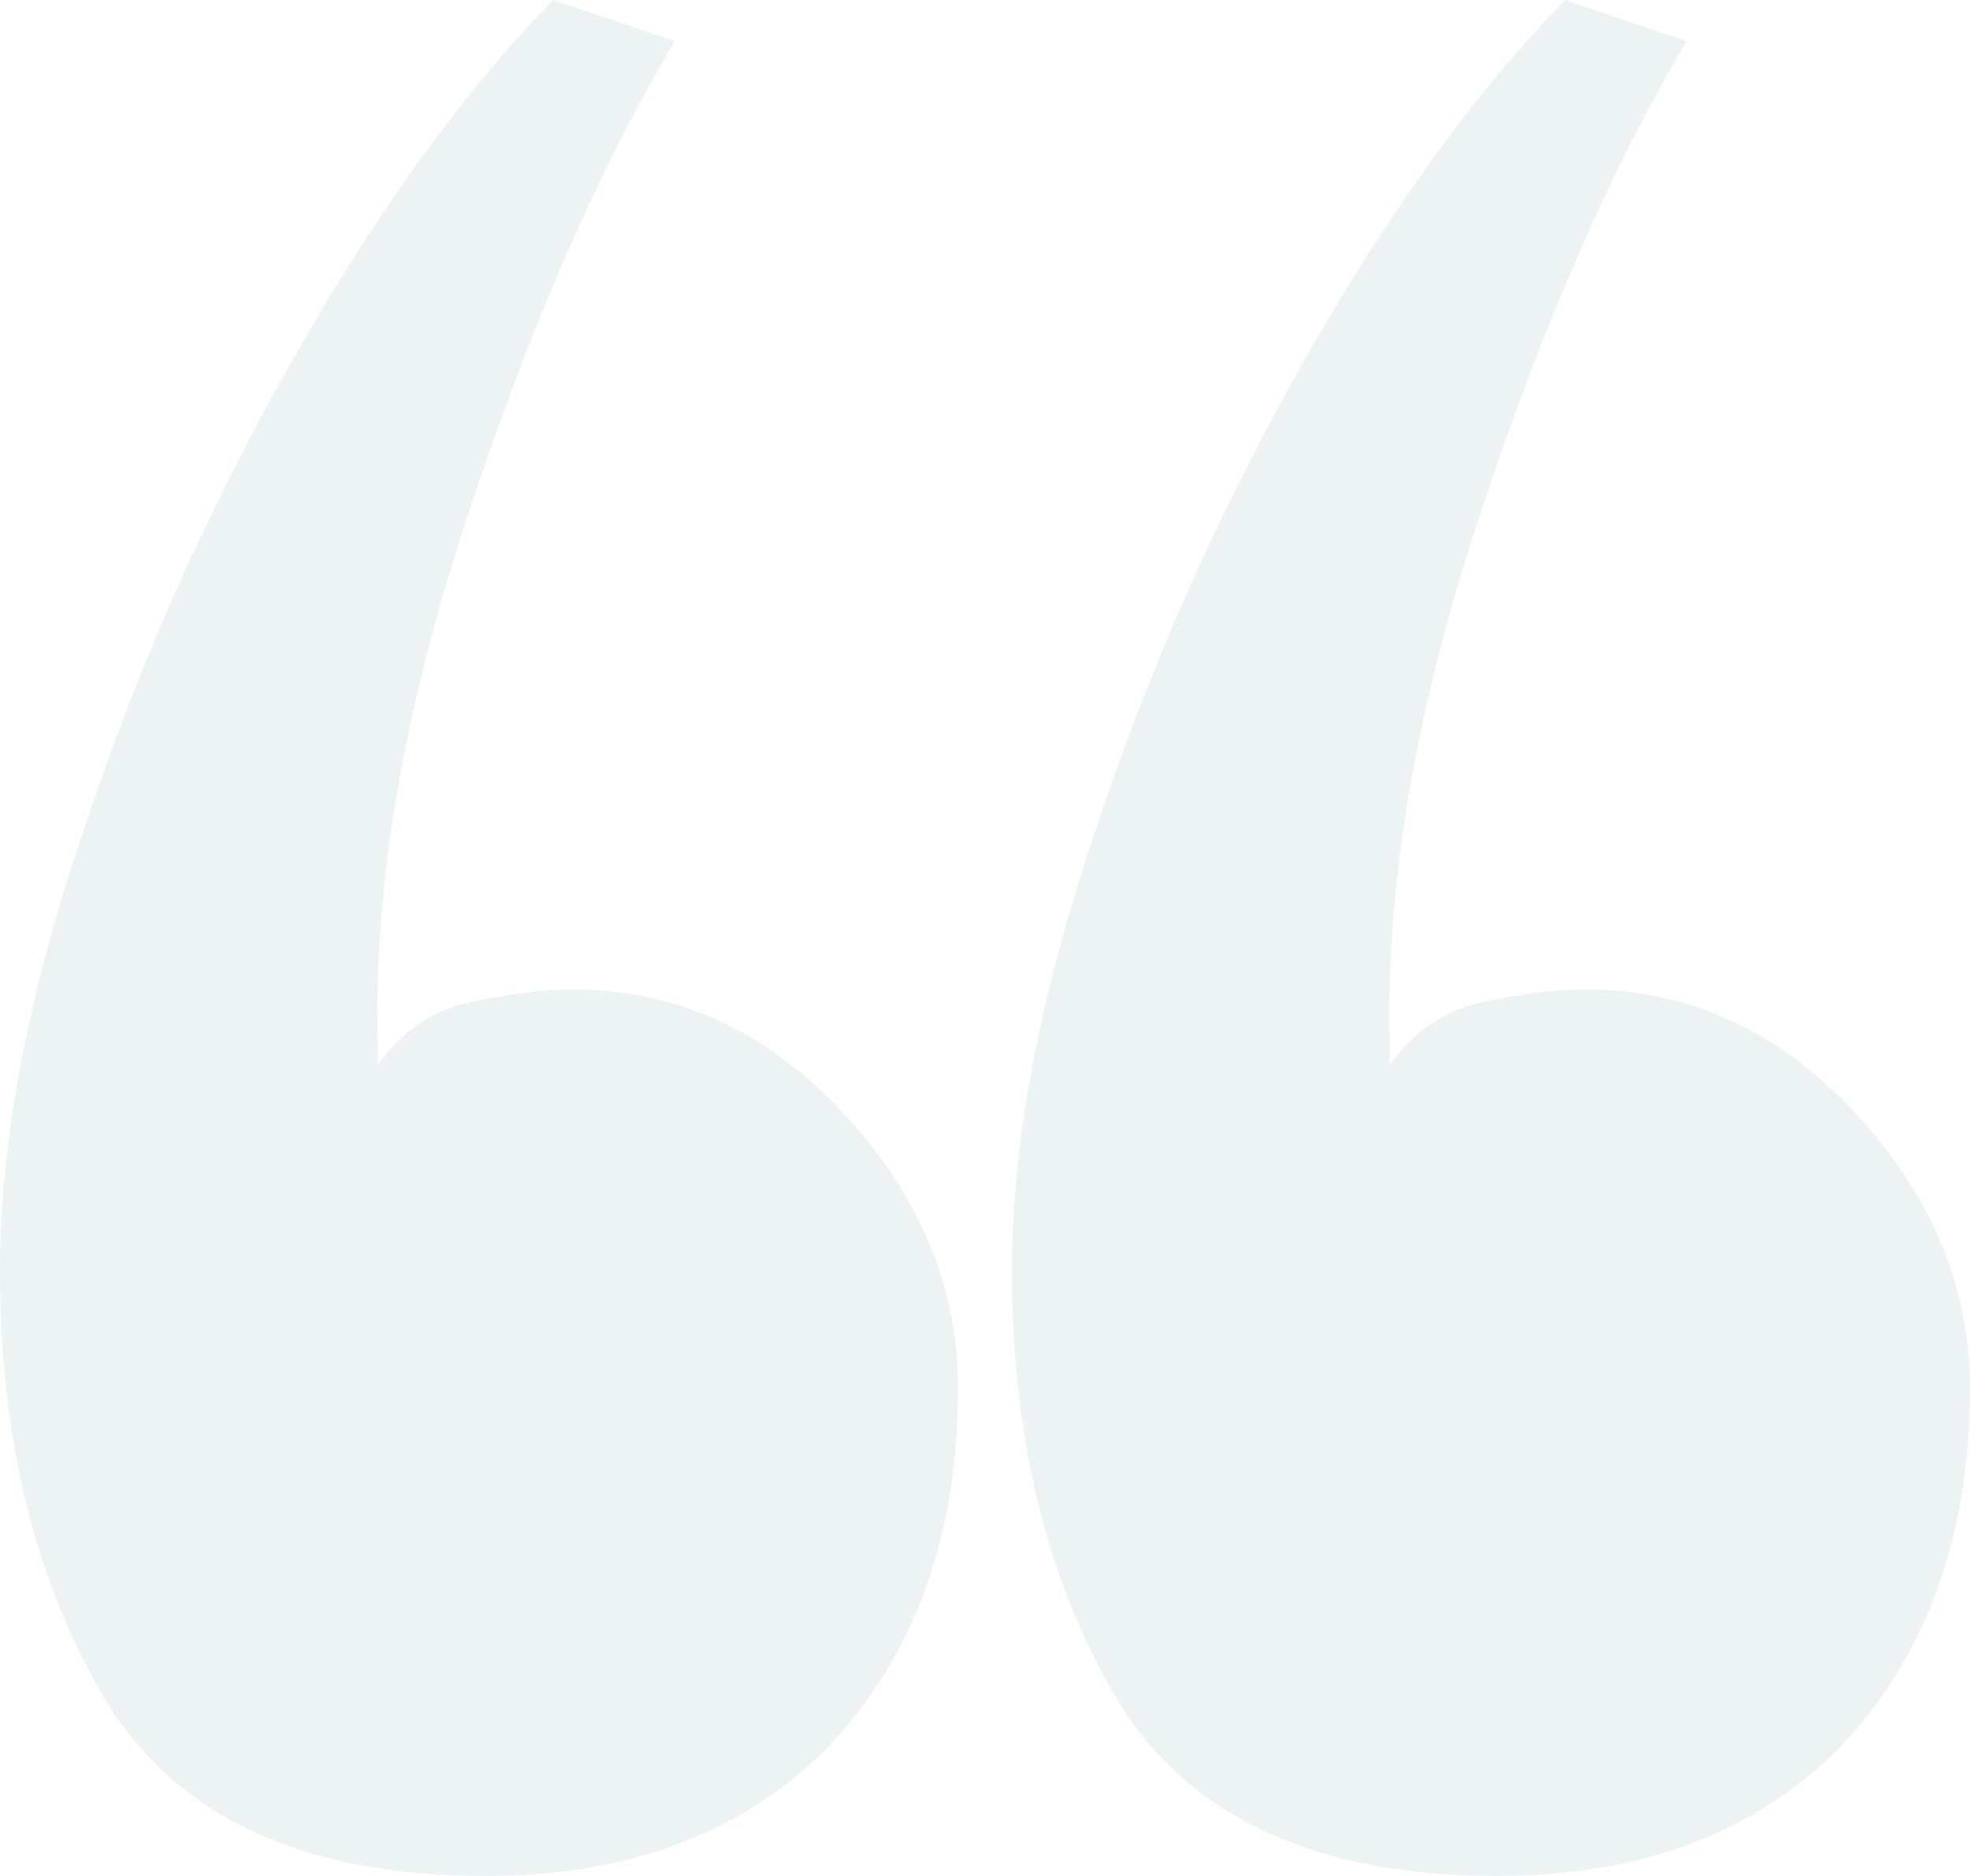
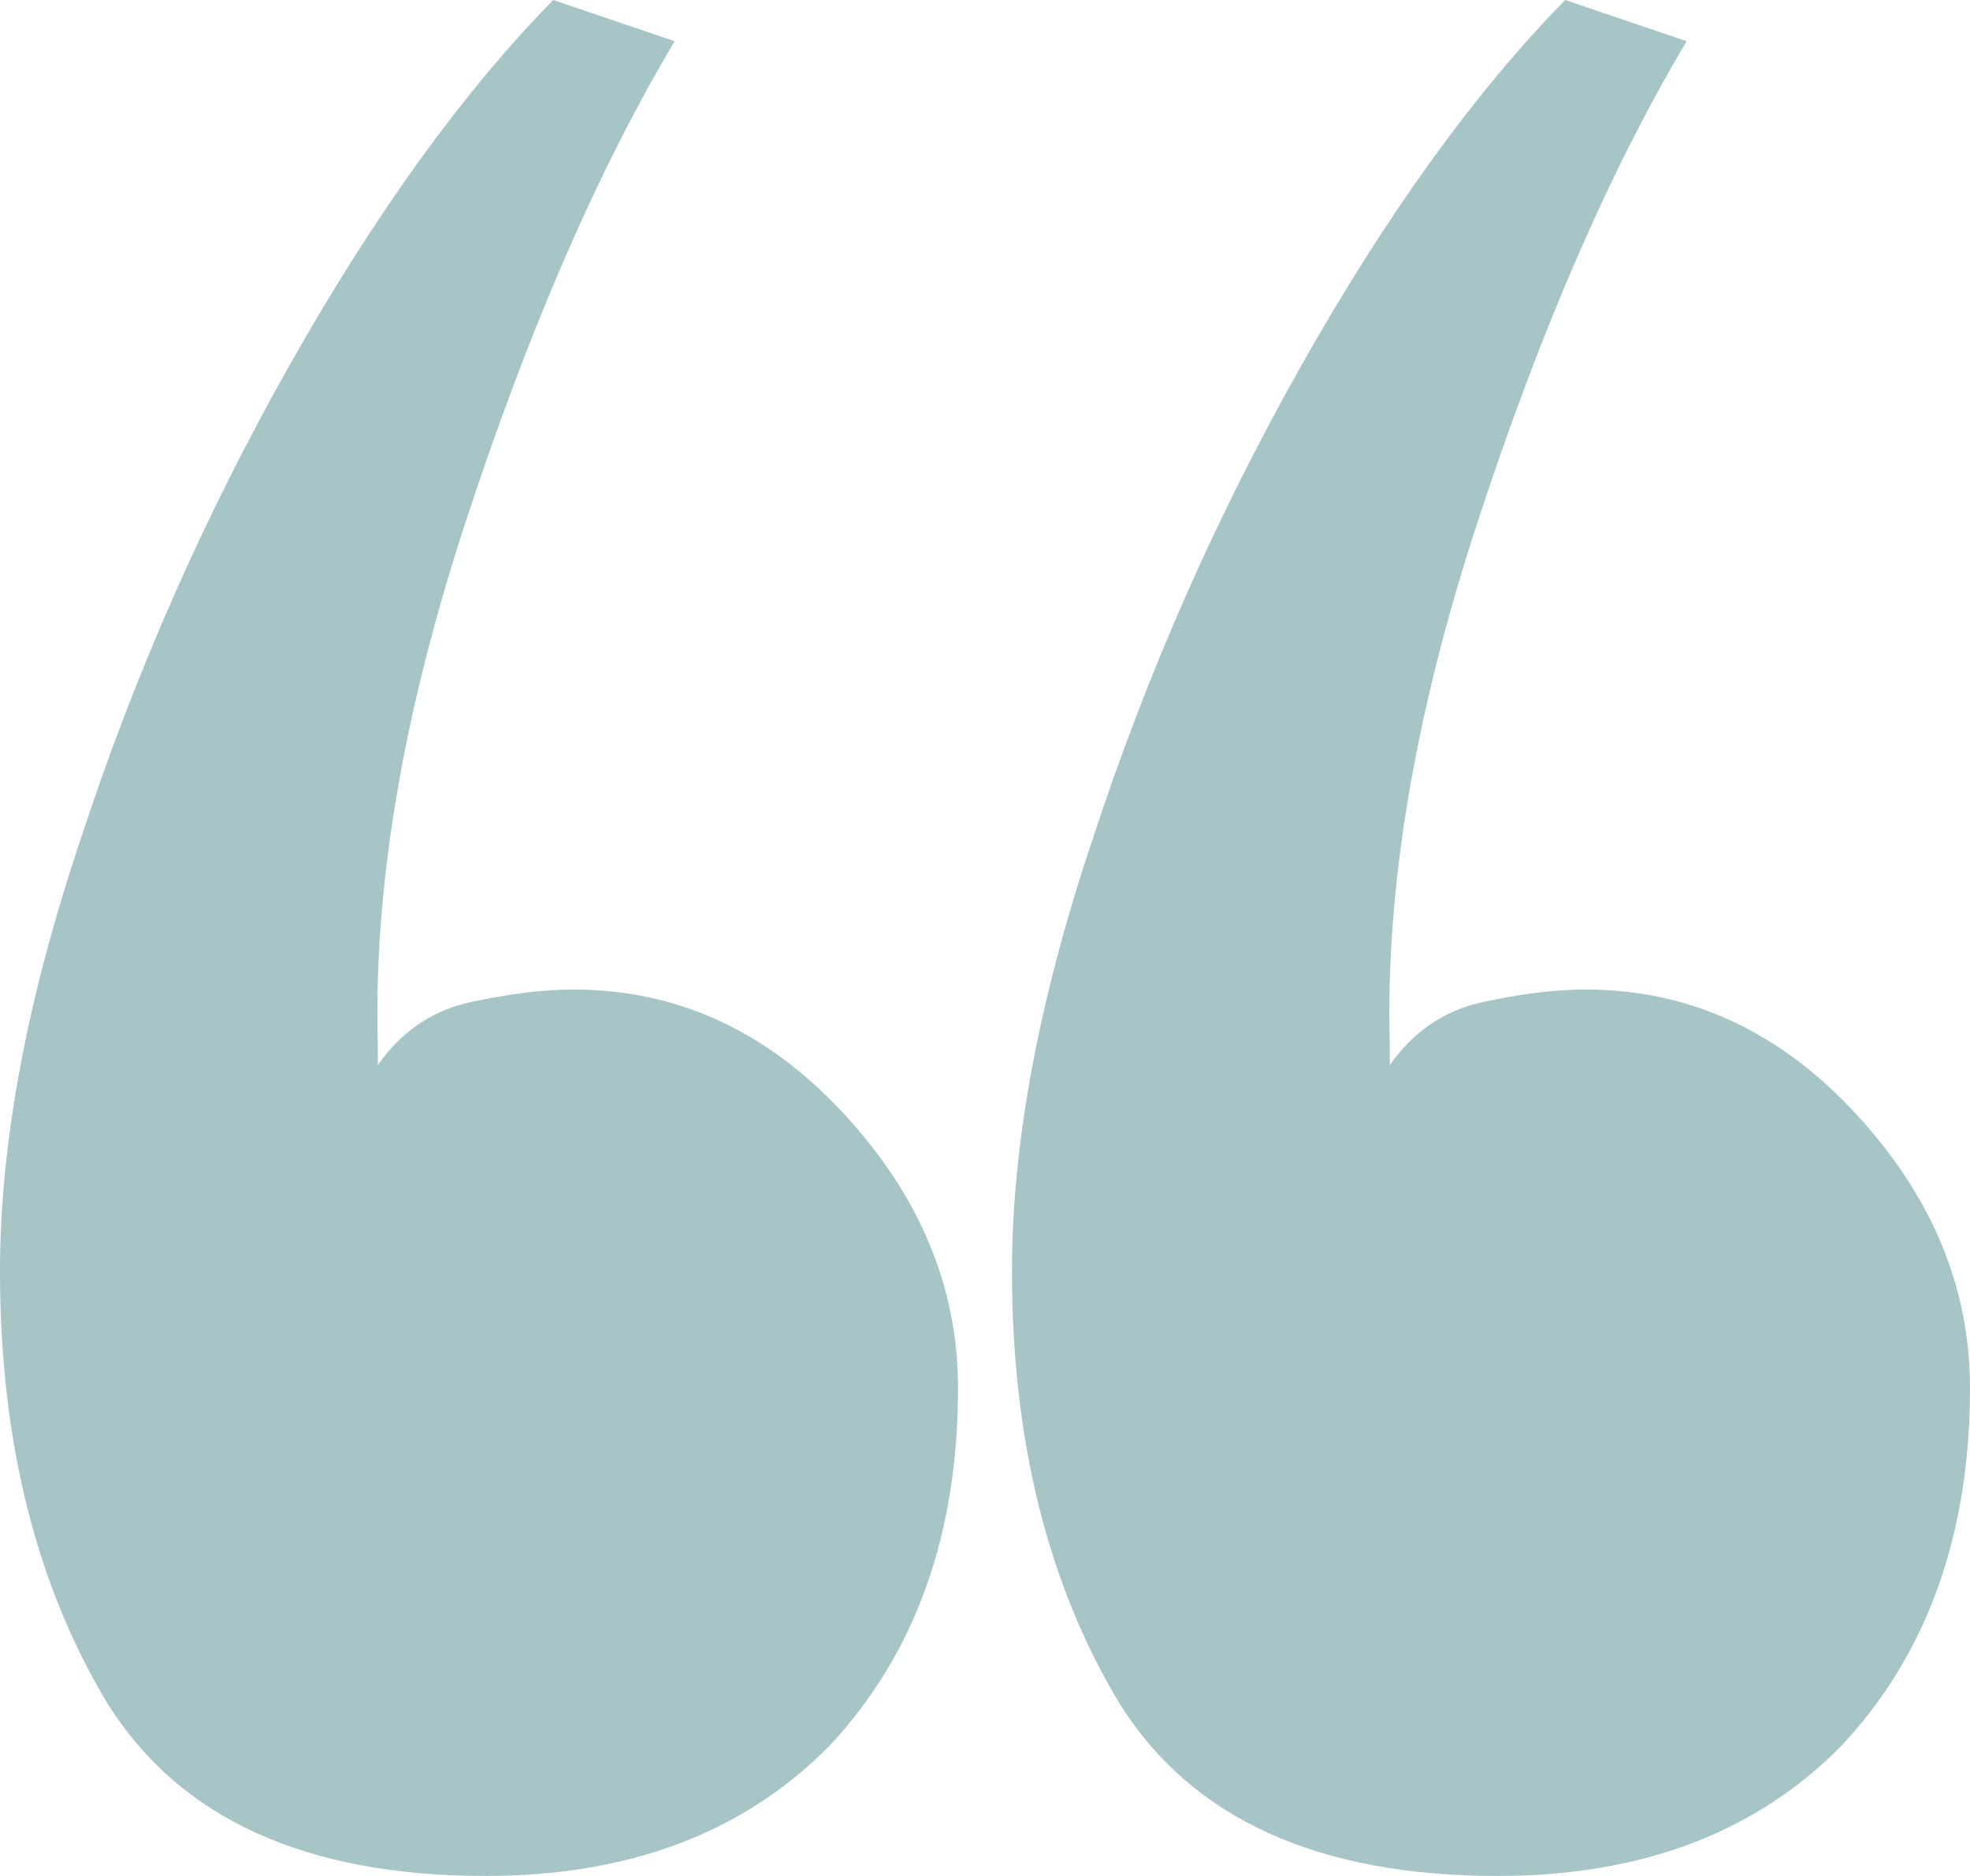
<svg xmlns="http://www.w3.org/2000/svg" width="42" height="40" viewBox="0 0 42 40" fill="none">
-   <path d="M20.425 29.597C20.425 32.723 19.514 35.263 17.692 37.216C15.87 39.072 13.425 40 10.356 40C6.521 40 3.836 38.779 2.301 36.337C0.767 33.797 0 30.72 0 27.106C0 24.371 0.575 21.294 1.726 17.875C2.877 14.359 4.363 10.989 6.185 7.766C8.007 4.542 9.877 1.954 11.794 0L14.384 0.879C12.753 3.614 11.267 7.033 9.925 11.136C8.582 15.238 7.959 18.95 8.055 22.271V22.711C8.534 22.027 9.158 21.587 9.925 21.392C10.788 21.197 11.555 21.099 12.226 21.099C14.431 21.099 16.349 21.978 17.98 23.736C19.61 25.494 20.425 27.448 20.425 29.597Z" fill="#A7C4C6" fill-opacity="0.2" />
-   <path d="M42 29.597C42 32.723 41.089 35.263 39.267 37.216C37.445 39.072 35 40 31.931 40C28.096 40 25.411 38.779 23.877 36.337C22.343 33.797 21.575 30.72 21.575 27.106C21.575 24.371 22.151 21.294 23.301 17.875C24.452 14.359 25.938 10.989 27.76 7.766C29.582 4.542 31.452 1.954 33.37 0L35.959 0.879C34.329 3.614 32.843 7.033 31.5 11.136C30.157 15.238 29.534 18.95 29.63 22.271V22.711C30.11 22.027 30.733 21.587 31.5 21.392C32.363 21.197 33.13 21.099 33.801 21.099C36.007 21.099 37.925 21.978 39.555 23.736C41.185 25.494 42 27.448 42 29.597Z" fill="#A7C4C6" fill-opacity="0.2" />
+   <path d="M20.425 29.597C20.425 32.723 19.514 35.263 17.692 37.216C15.87 39.072 13.425 40 10.356 40C6.521 40 3.836 38.779 2.301 36.337C0.767 33.797 0 30.72 0 27.106C0 24.371 0.575 21.294 1.726 17.875C2.877 14.359 4.363 10.989 6.185 7.766C8.007 4.542 9.877 1.954 11.794 0L14.384 0.879C12.753 3.614 11.267 7.033 9.925 11.136C8.582 15.238 7.959 18.95 8.055 22.271V22.711C8.534 22.027 9.158 21.587 9.925 21.392C10.788 21.197 11.555 21.099 12.226 21.099C14.431 21.099 16.349 21.978 17.98 23.736C19.61 25.494 20.425 27.448 20.425 29.597Z" fill="#A7C4C6" />
+   <path d="M42 29.597C42 32.723 41.089 35.263 39.267 37.216C37.445 39.072 35 40 31.931 40C28.096 40 25.411 38.779 23.877 36.337C22.343 33.797 21.575 30.72 21.575 27.106C21.575 24.371 22.151 21.294 23.301 17.875C24.452 14.359 25.938 10.989 27.76 7.766C29.582 4.542 31.452 1.954 33.37 0L35.959 0.879C34.329 3.614 32.843 7.033 31.5 11.136C30.157 15.238 29.534 18.95 29.63 22.271V22.711C30.11 22.027 30.733 21.587 31.5 21.392C32.363 21.197 33.13 21.099 33.801 21.099C36.007 21.099 37.925 21.978 39.555 23.736C41.185 25.494 42 27.448 42 29.597Z" fill="#A7C4C6" />
</svg>
